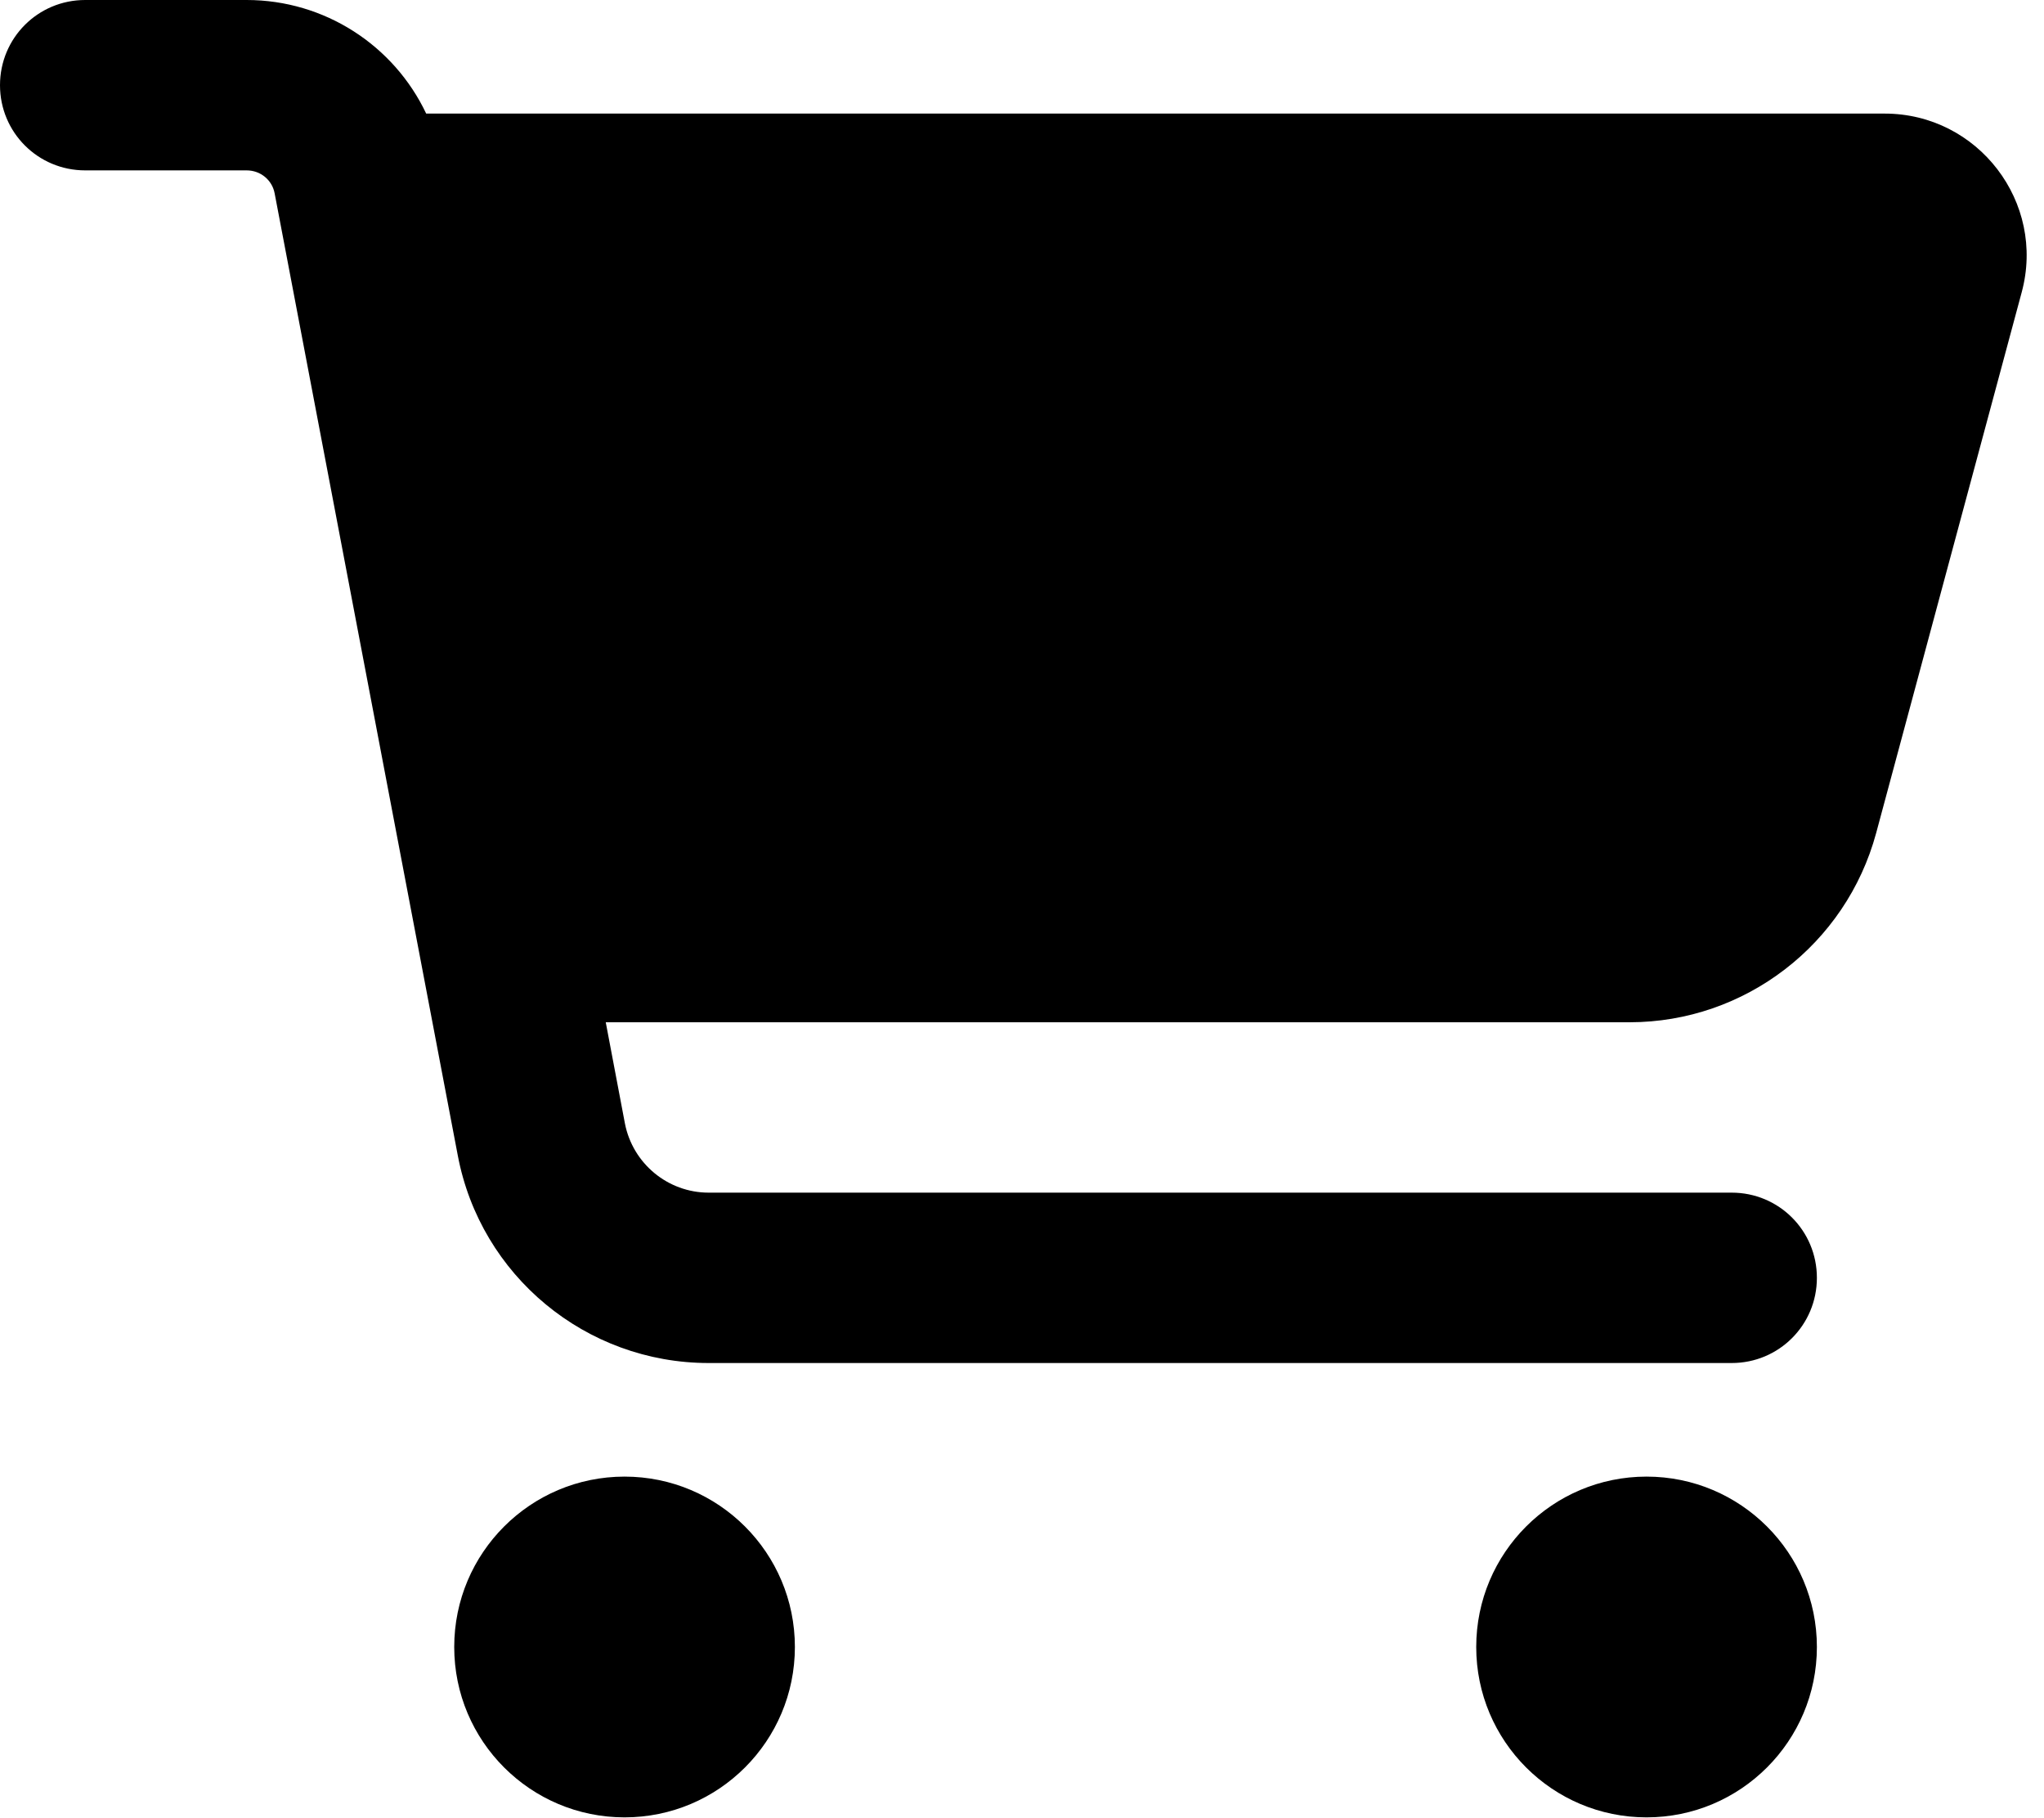
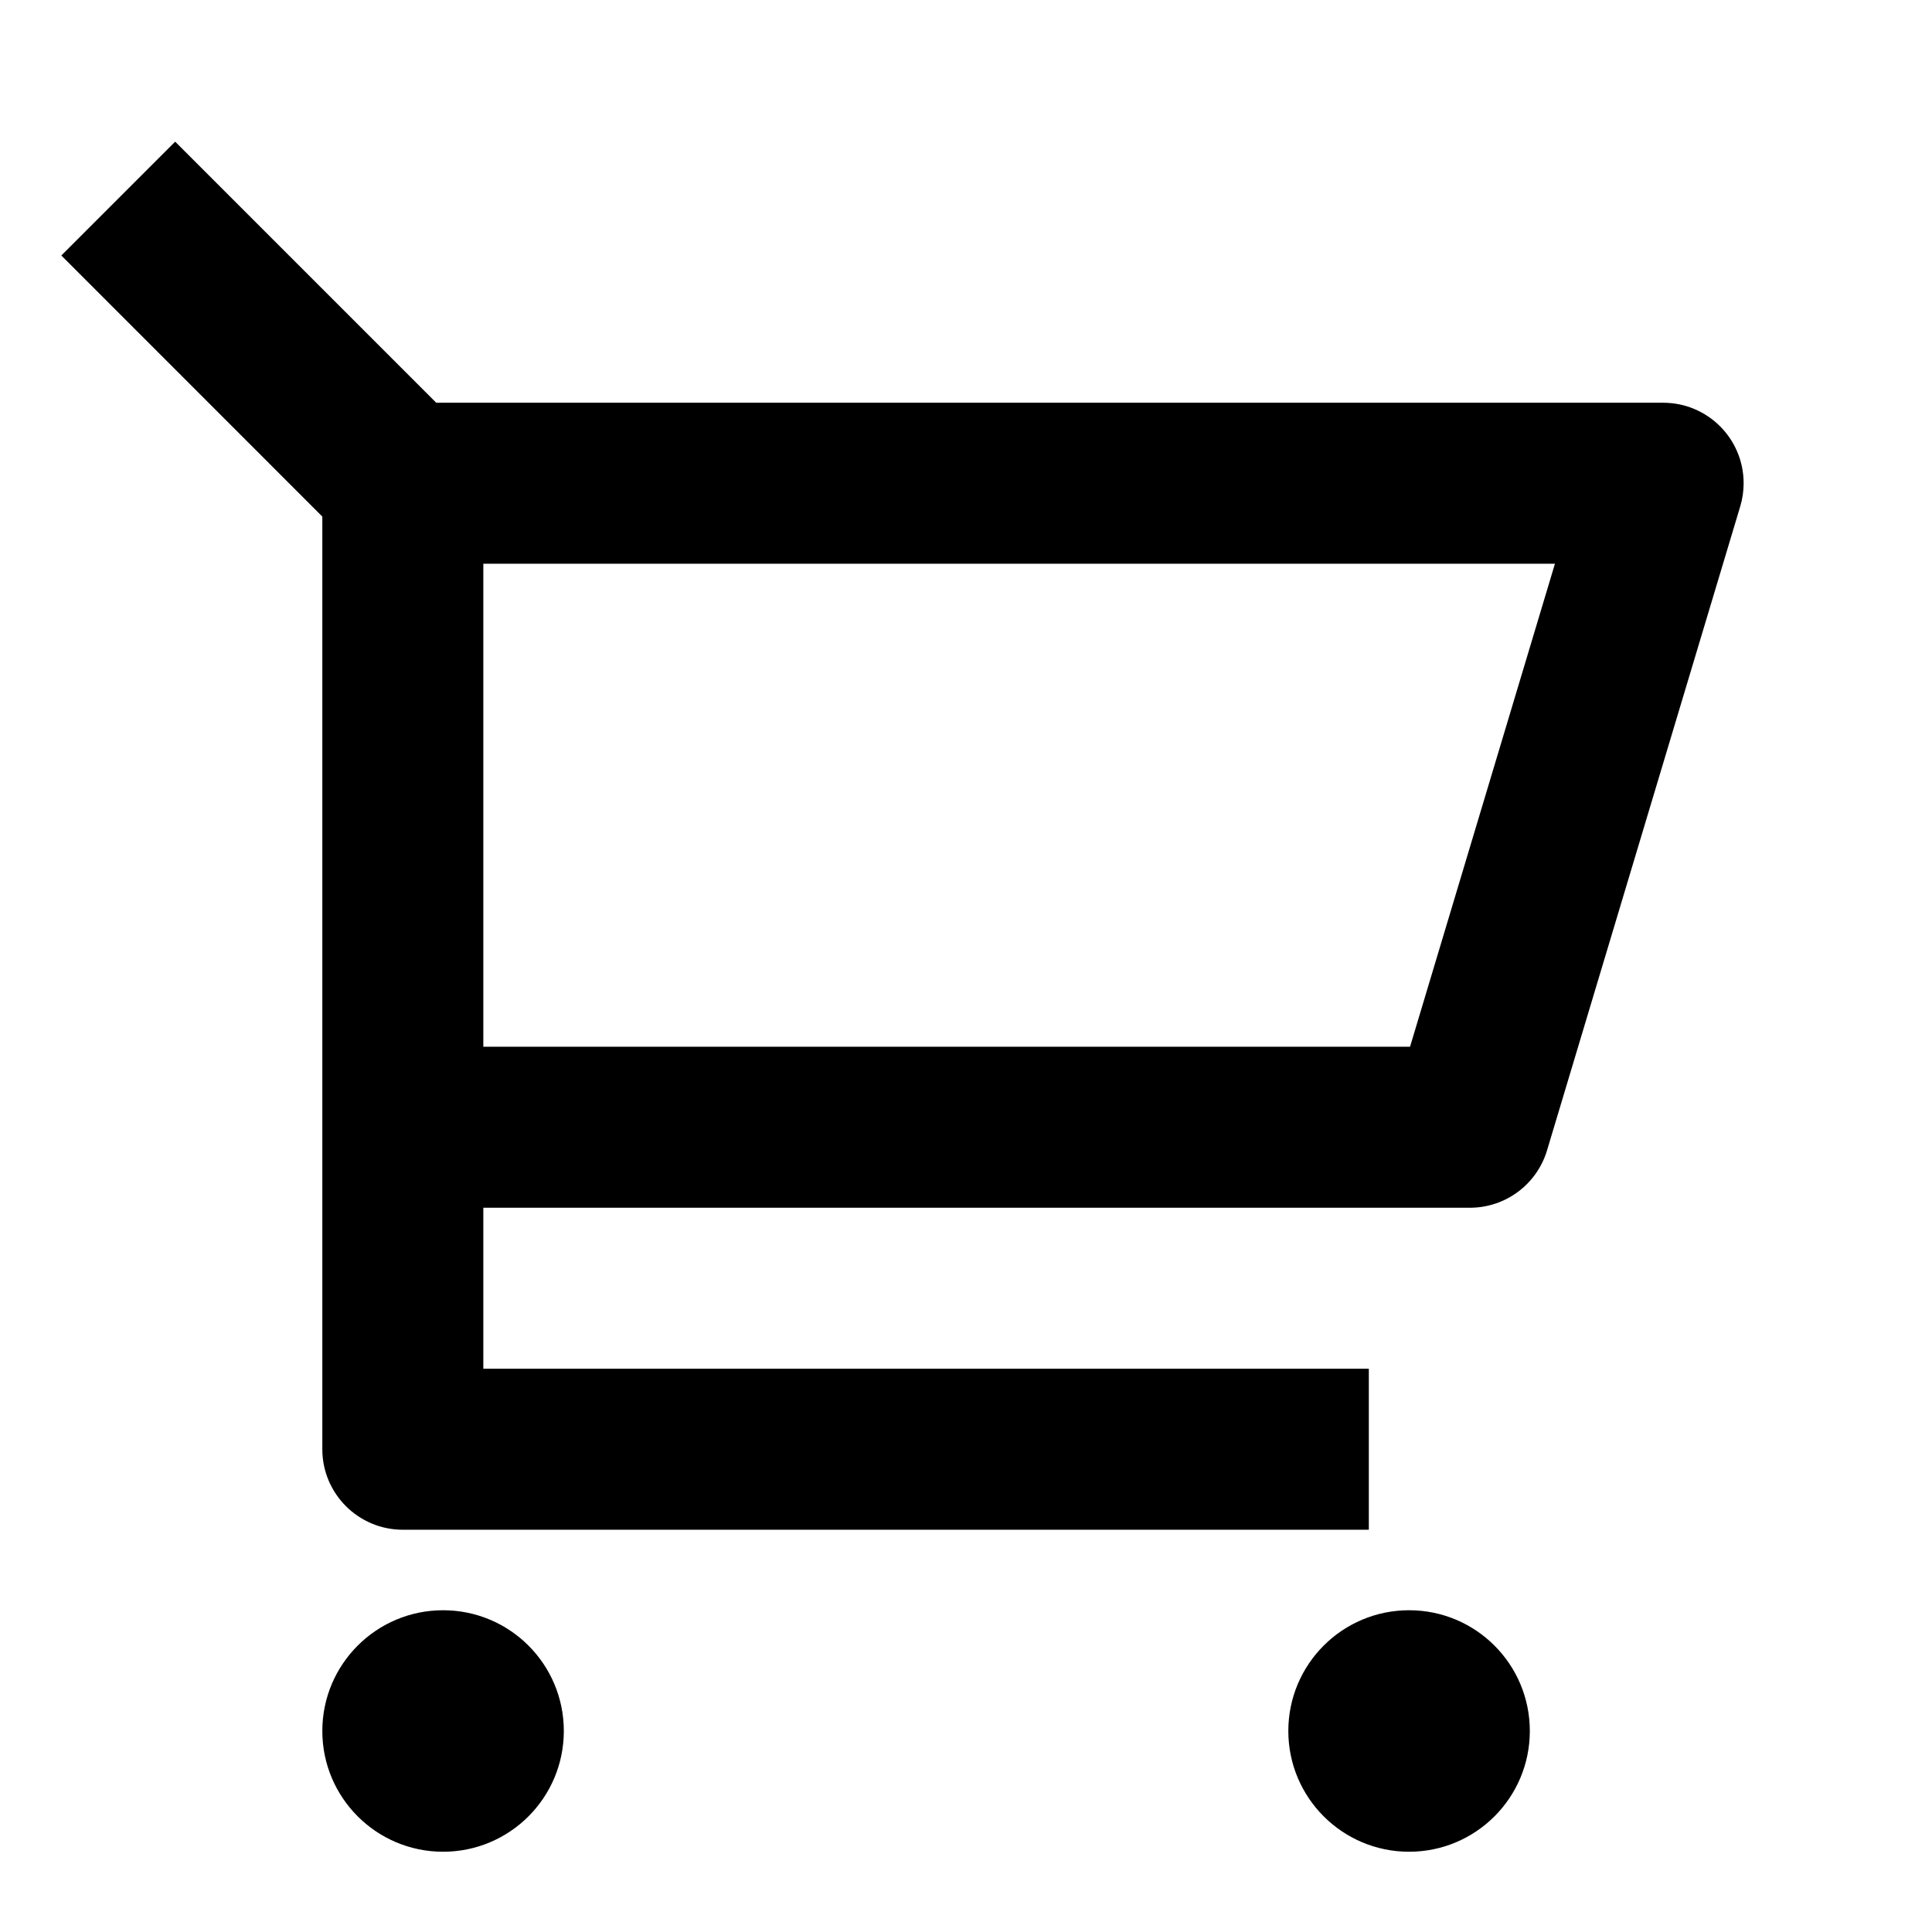
- <svg xmlns="http://www.w3.org/2000/svg" viewBox="0 0 576 512">
-   <path d="M0 24C0 10.7 10.7 0 24 0L69.5 0c22 0 41.5 12.8 50.6 32l411 0c26.3 0 45.5 25 38.6 50.4l-41 152.3c-8.5 31.4-37 53.3-69.5 53.3l-288.5 0 5.4 28.5c2.2 11.3 12.1 19.5 23.6 19.5L488 336c13.3 0 24 10.7 24 24s-10.7 24-24 24l-288.3 0c-34.6 0-64.3-24.6-70.7-58.5L77.4 54.5c-.7-3.8-4-6.5-7.9-6.5L24 48C10.7 48 0 37.3 0 24zM128 464a48 48 0 1 1 96 0 48 48 0 1 1 -96 0zm336-48a48 48 0 1 1 0 96 48 48 0 1 1 0-96z" />
+ <svg xmlns="http://www.w3.org/2000/svg" viewBox="0 0 24 24" fill="currentColor">
+   <path d="M4.004 6.417L0.762 3.174L2.176 1.76L5.419 5.003H20.66C21.213 5.003 21.66 5.45 21.66 6.003C21.66 6.1 21.646 6.197 21.618 6.29L19.218 14.29C19.091 14.713 18.702 15.003 18.26 15.003H6.004V17.003H17.004V19.003H5.004C4.452 19.003 4.004 18.555 4.004 18.003V6.417ZM6.004 7.003V13.003H17.516L19.316 7.003H6.004ZM5.504 23.003C4.676 23.003 4.004 22.331 4.004 21.503C4.004 20.674 4.676 20.003 5.504 20.003C6.333 20.003 7.004 20.674 7.004 21.503C7.004 22.331 6.333 23.003 5.504 23.003ZM17.504 23.003C16.676 23.003 16.004 22.331 16.004 21.503C16.004 20.674 16.676 20.003 17.504 20.003C18.333 20.003 19.004 20.674 19.004 21.503C19.004 22.331 18.333 23.003 17.504 23.003Z" />
</svg>
